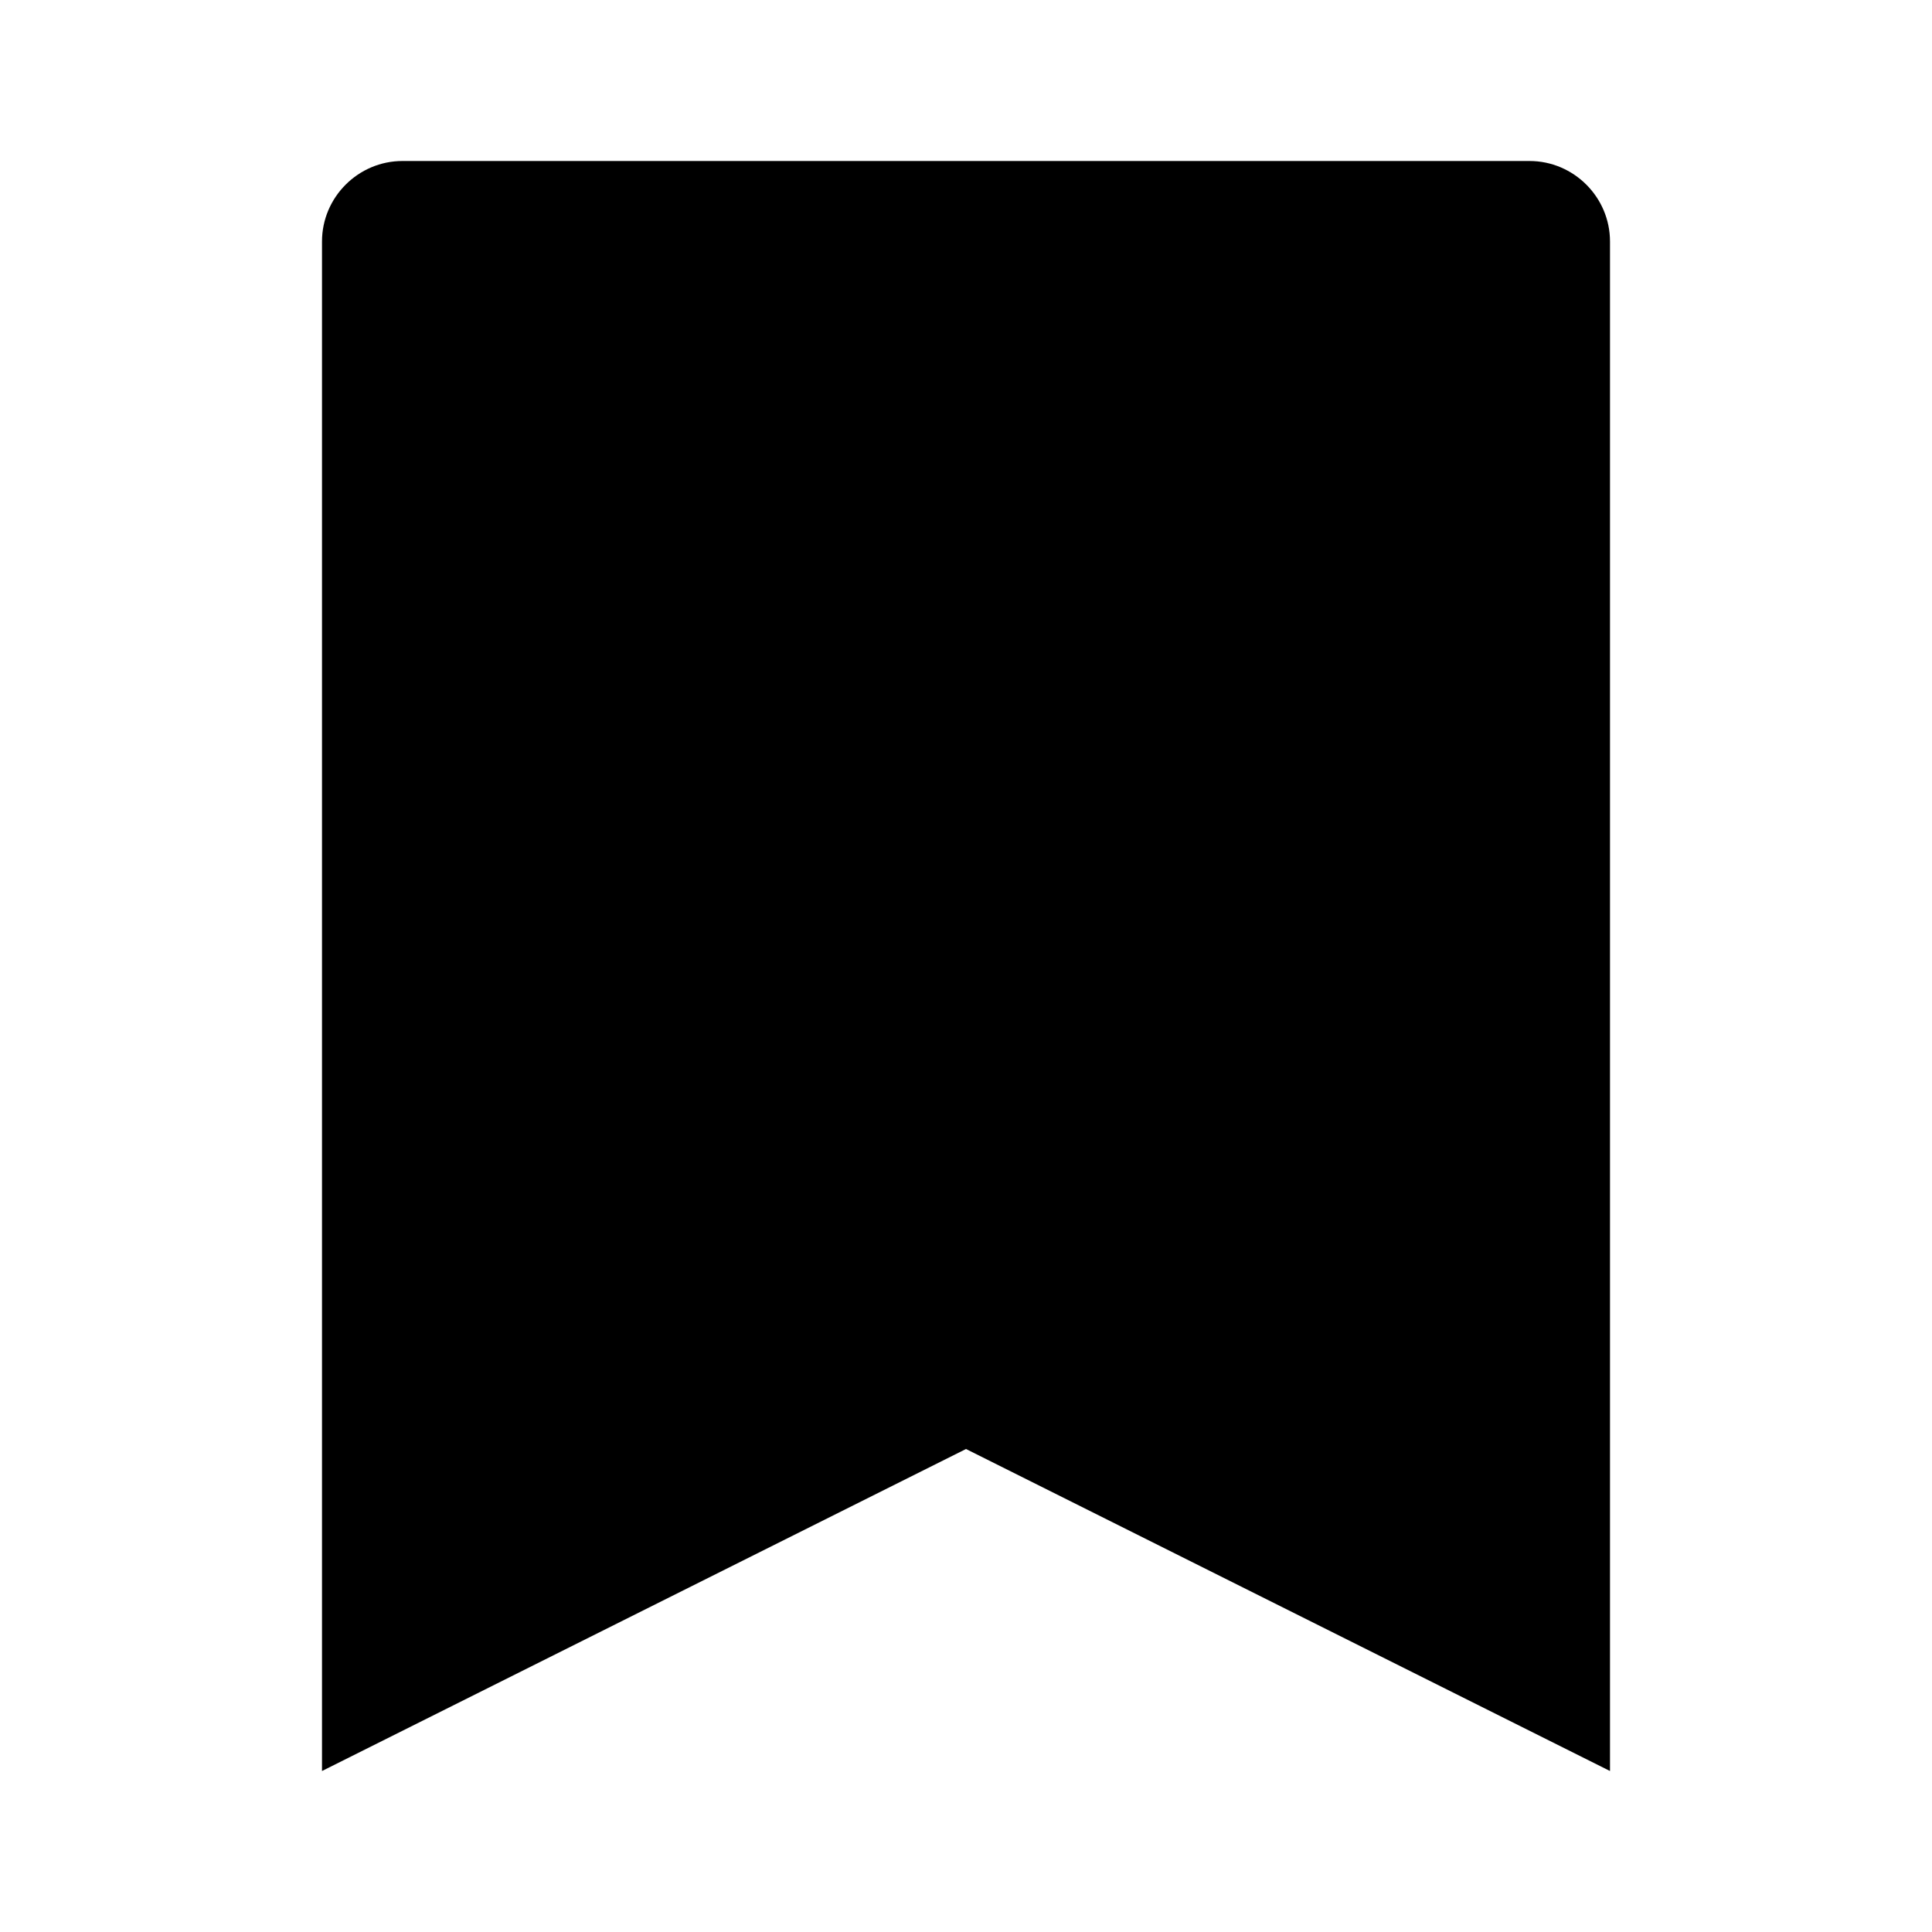
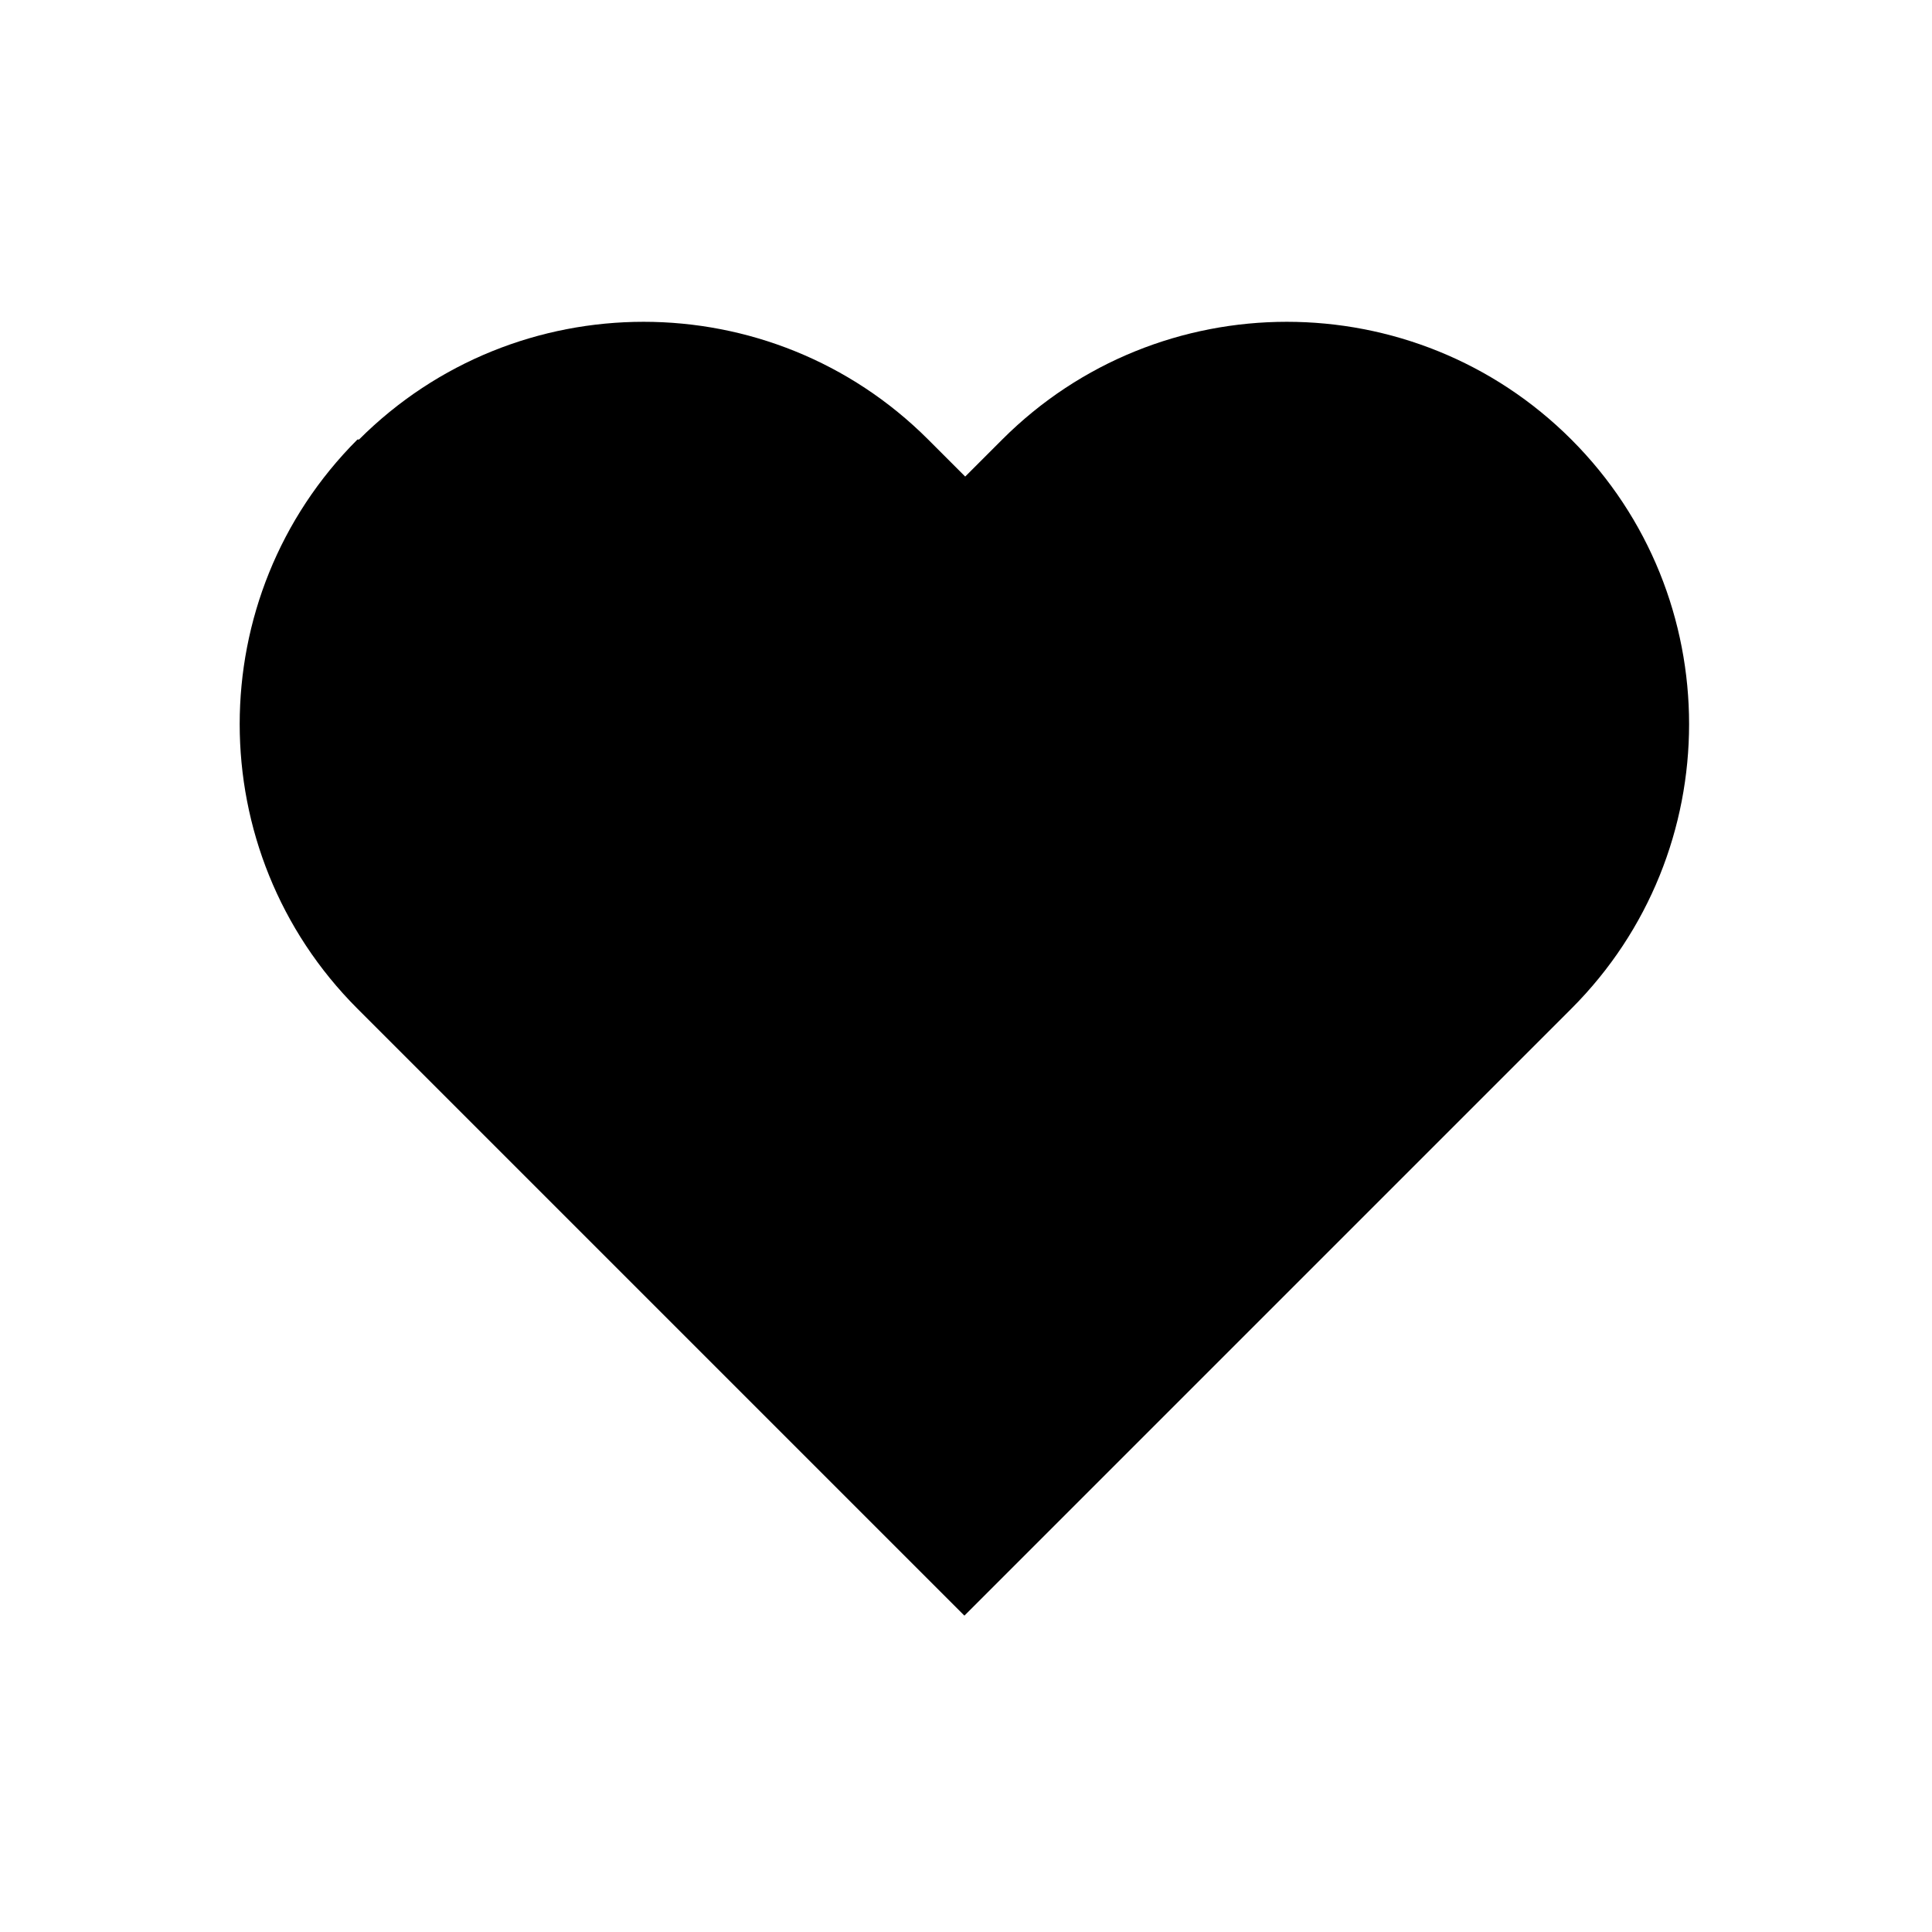
<svg xmlns="http://www.w3.org/2000/svg" height="24" viewBox="0 0 24 24" width="24">
-   <path d="M 12 18 L 4 22 L 4 3 C 4 2.45 4.45 2 5 2 L 19 2 C 19.55 2 20 2.45 20 3 L 20 22 L 12 18" fill="currentColor" />
+   <path d="M 4.46 5.46 C 6.41 3.51 9.58 3.51 11.53 5.46 L 11.99 5.92 L 12.45 5.46 C 14.4 3.51 17.57 3.51 19.52 5.46 C 21.47 7.41 21.47 10.58 19.52 12.53 L 11.98 20.07 L 4.44 12.53 C 2.49 10.58 2.49 7.41 4.44 5.46" fill="currentColor" />
</svg>
